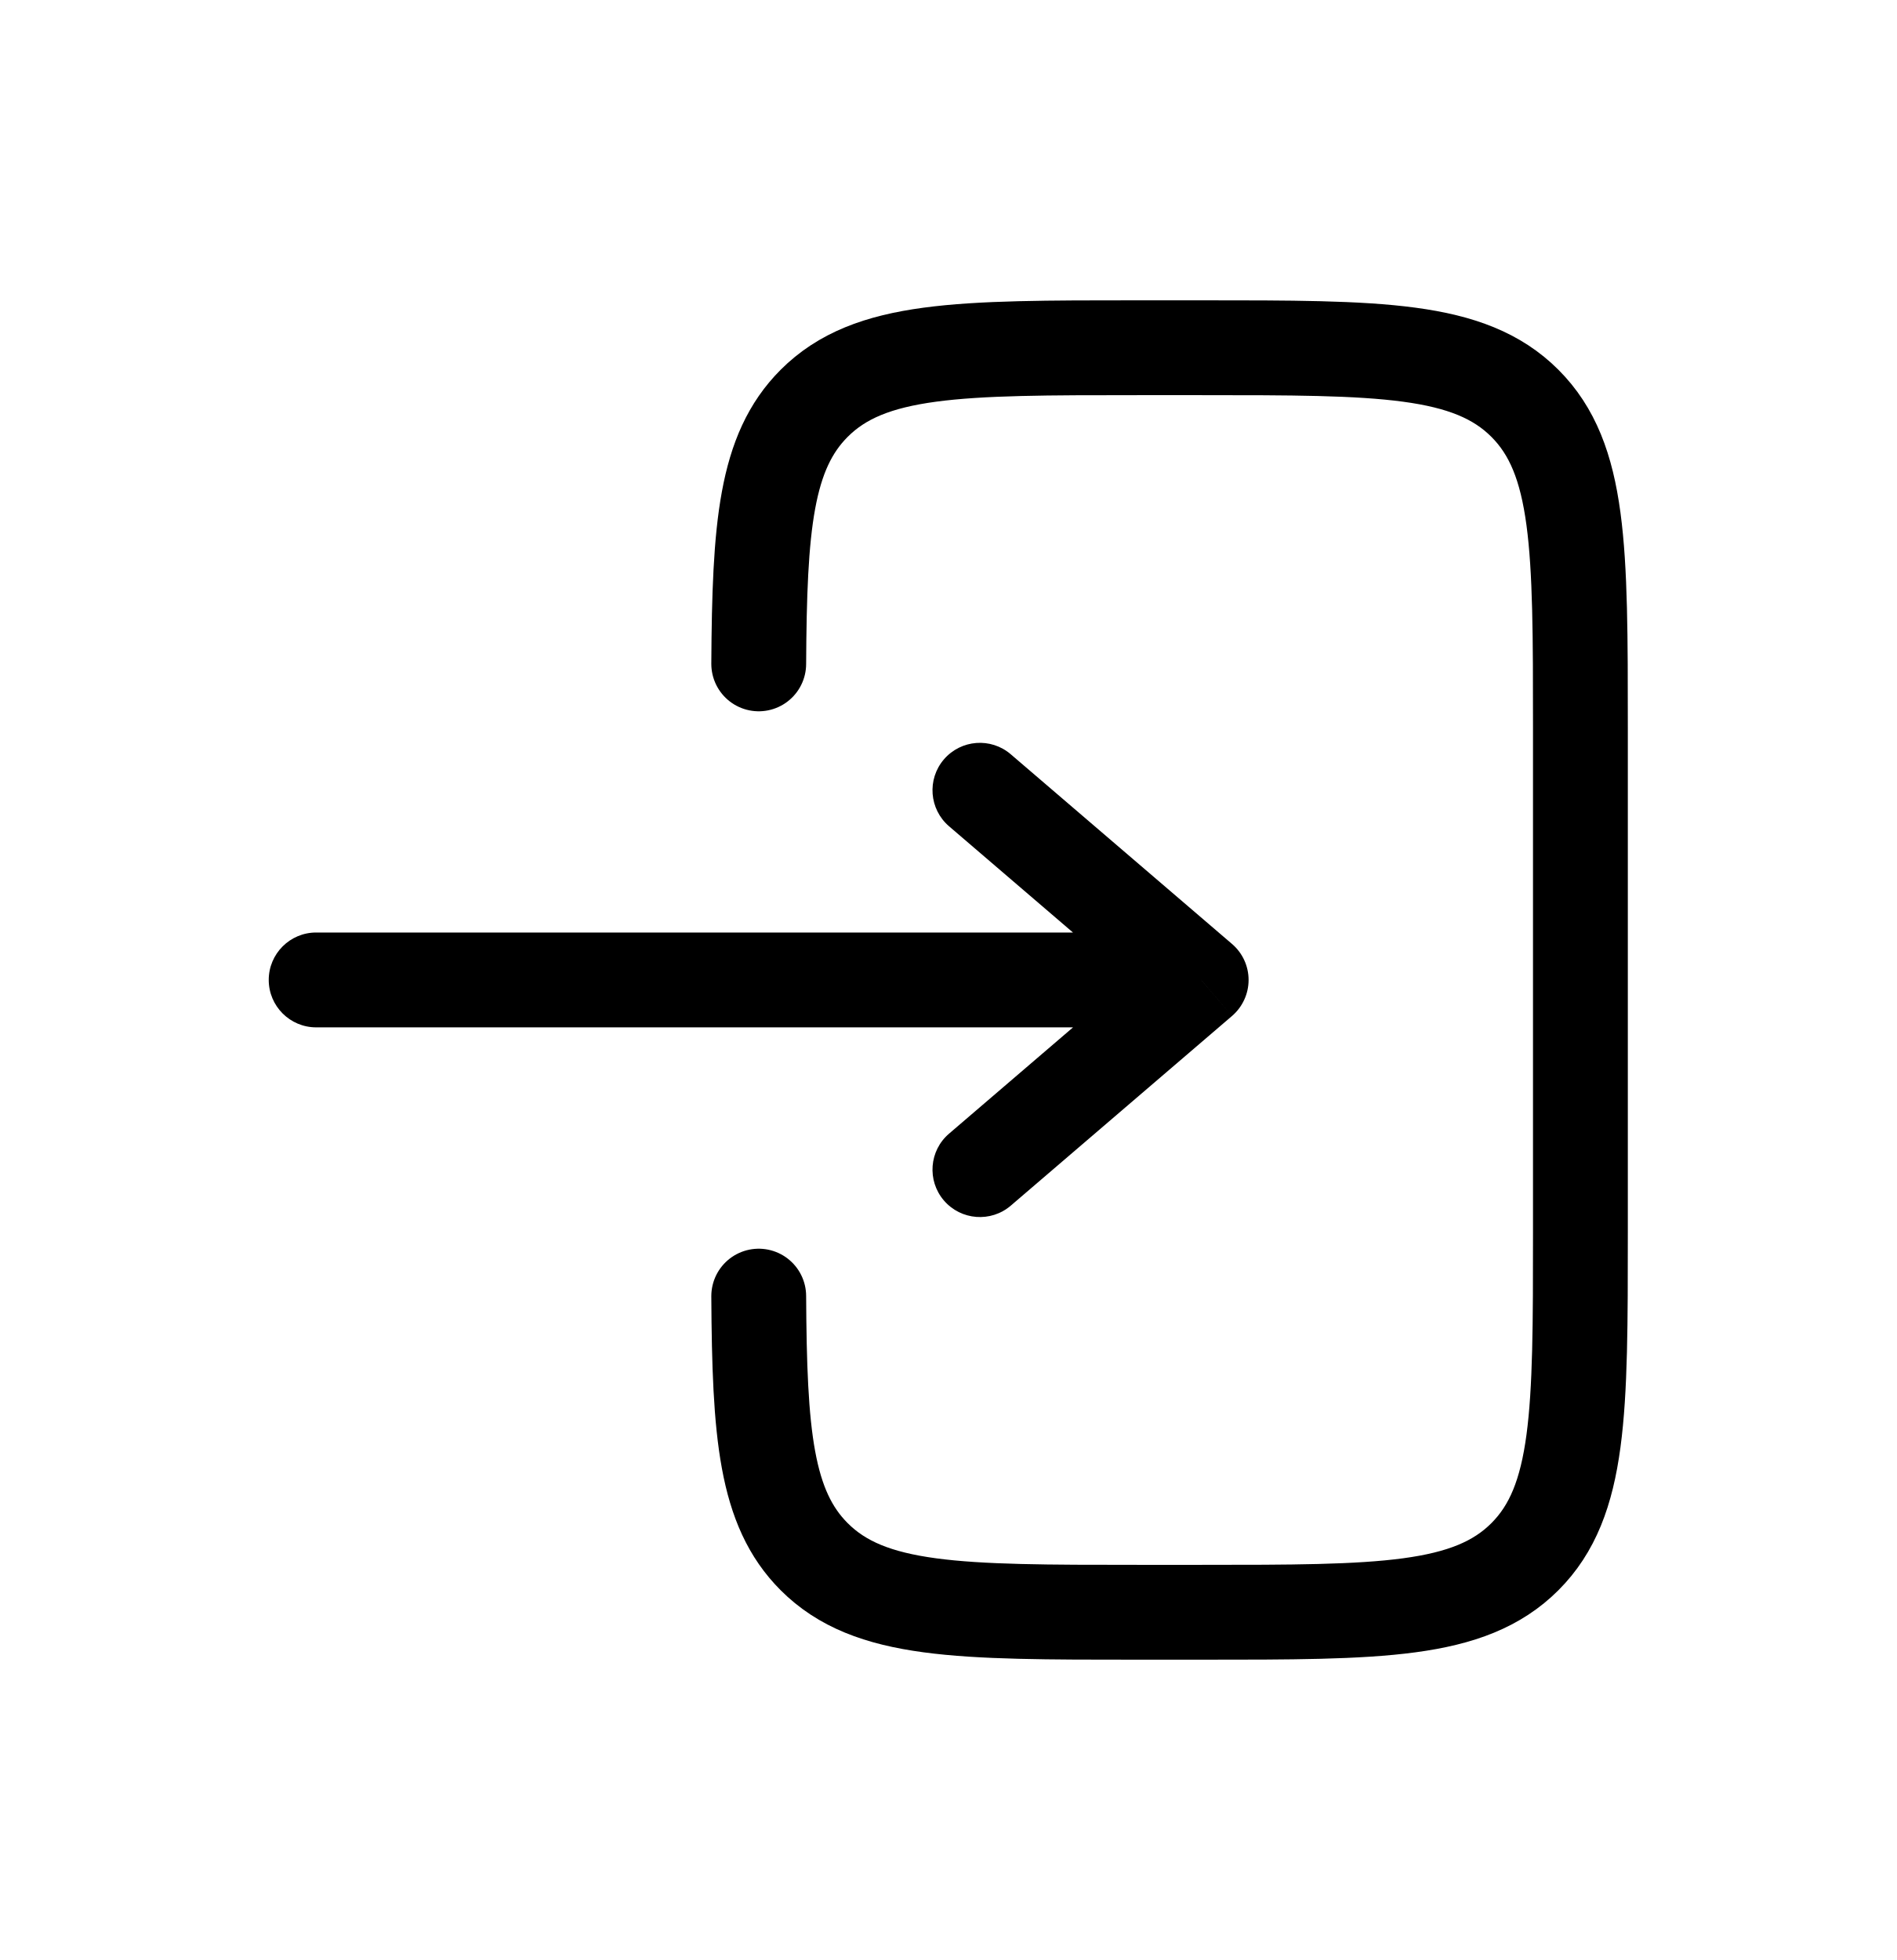
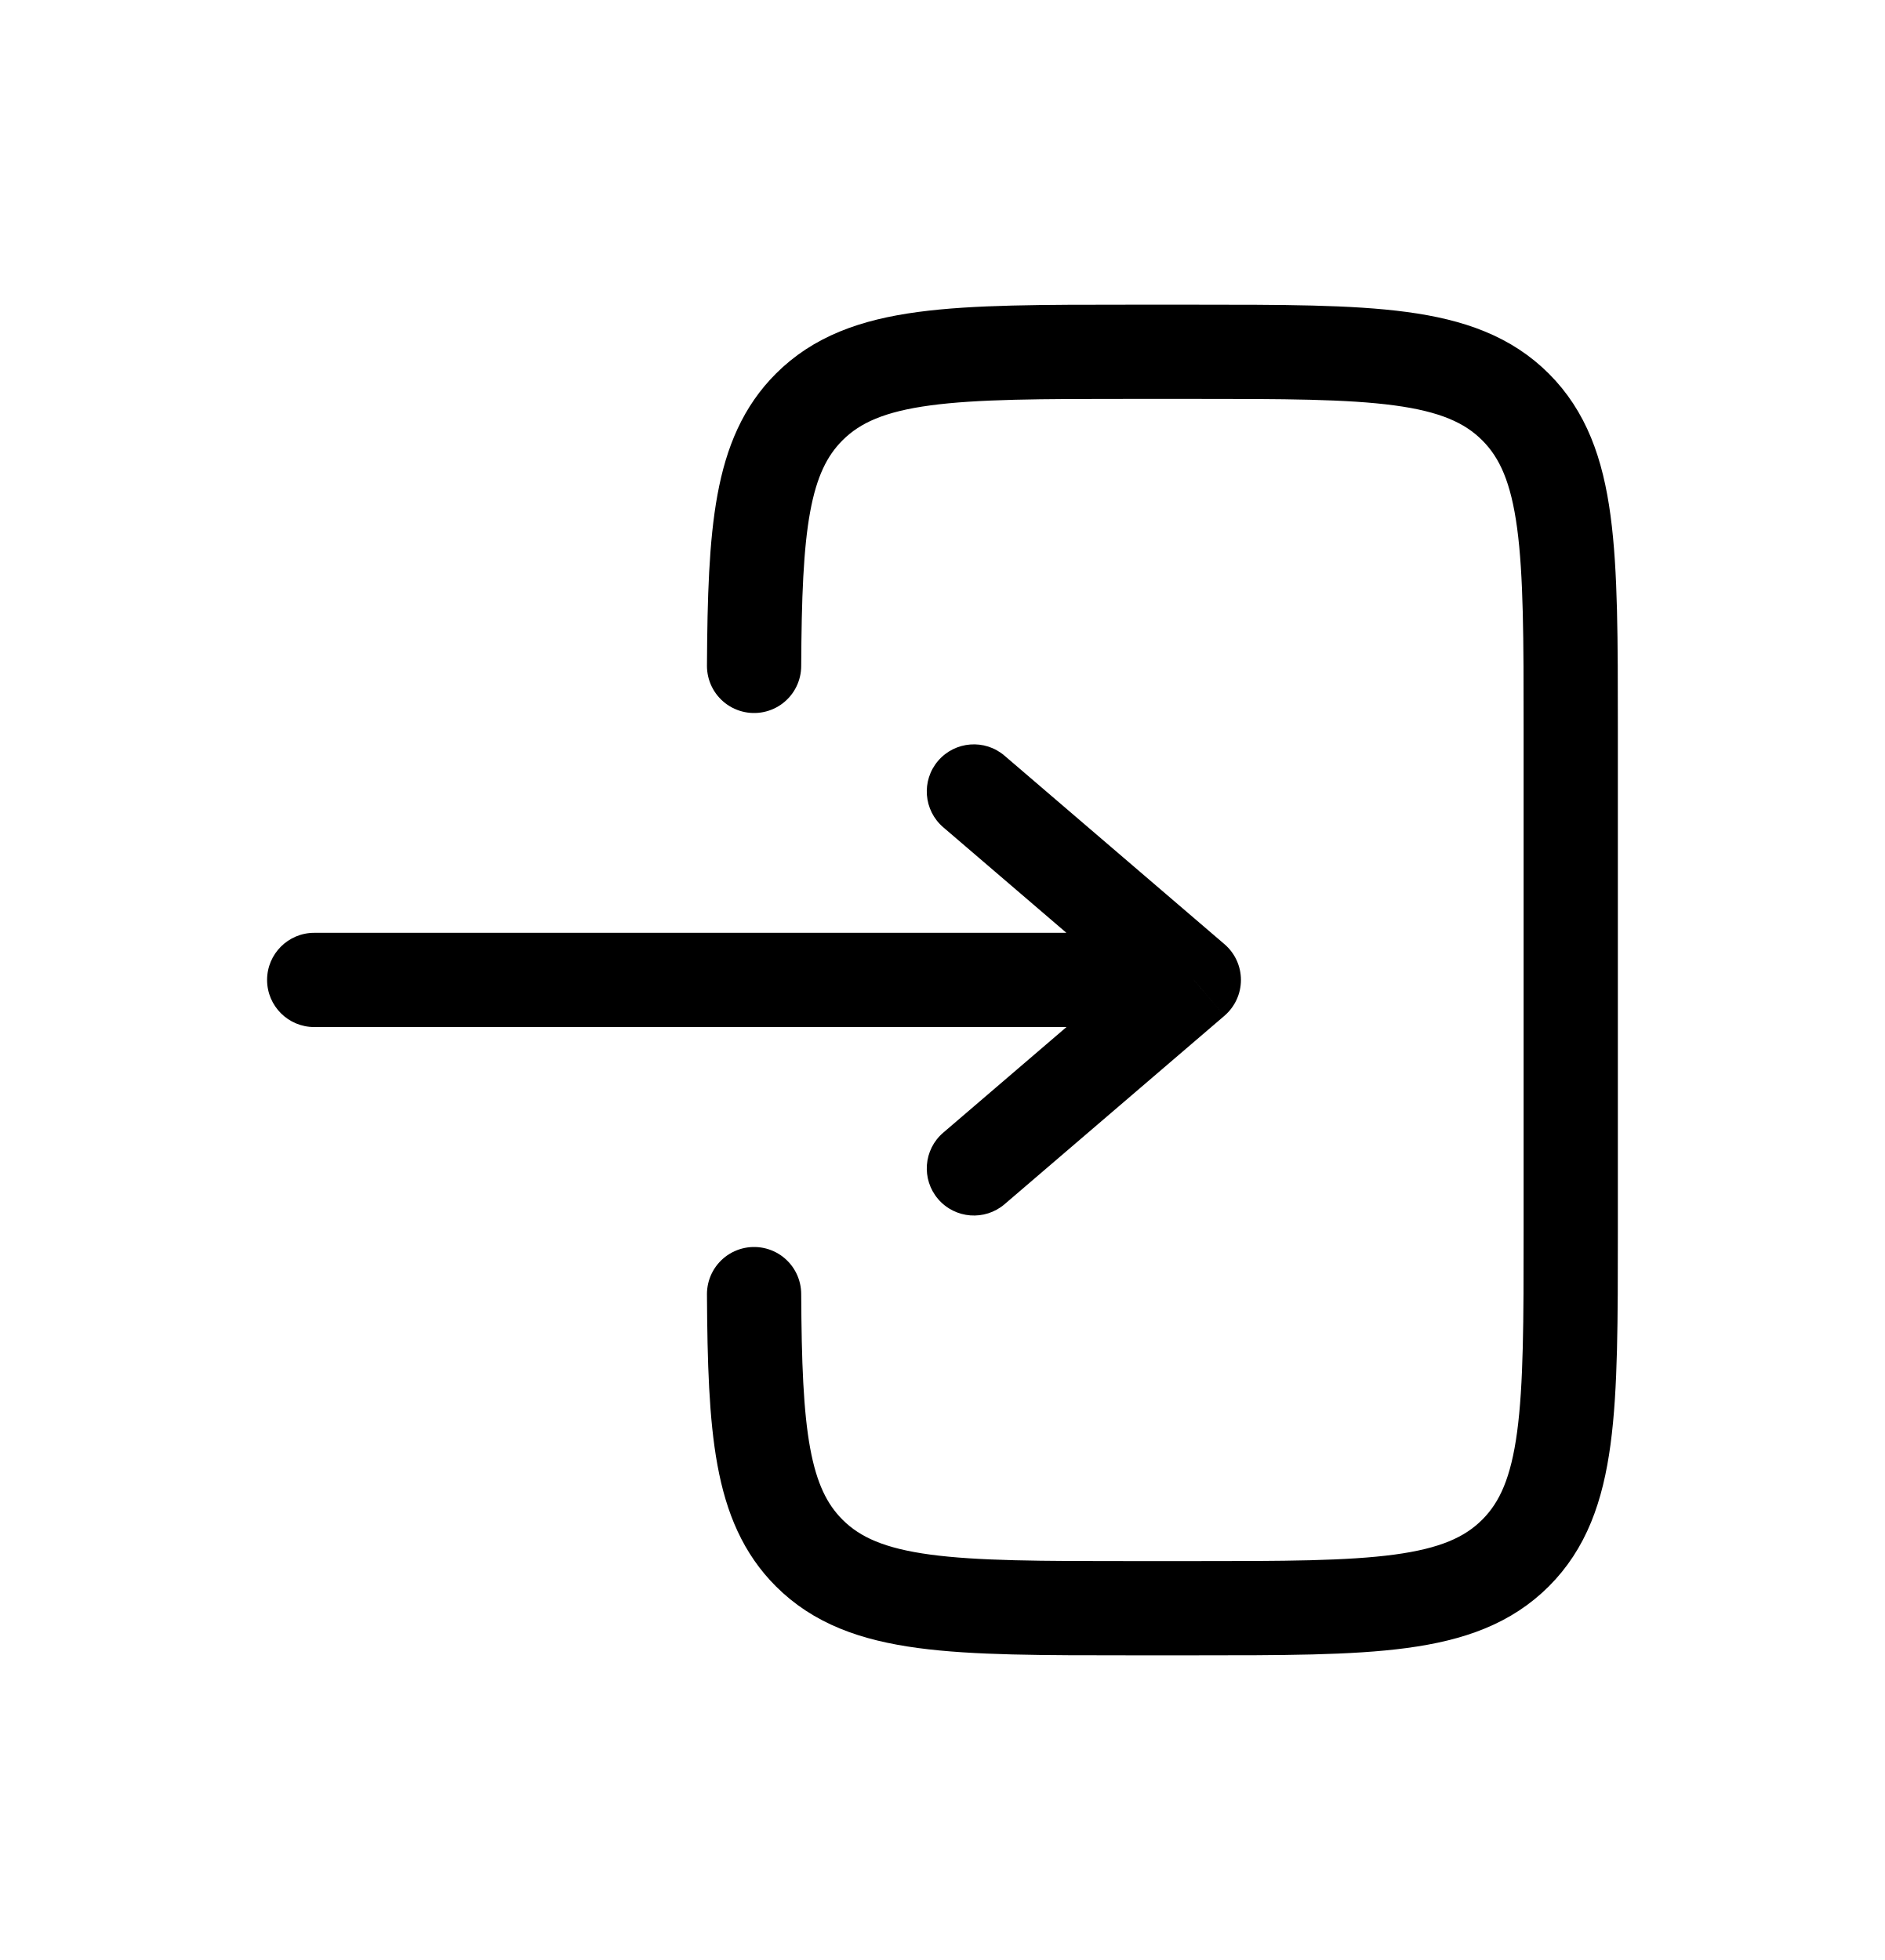
- <svg xmlns="http://www.w3.org/2000/svg" width="30" height="31" viewBox="0 0 30 31" fill="none">
+ <svg xmlns="http://www.w3.org/2000/svg" width="25" height="26" viewBox="0 0 30 31" fill="none">
  <path d="M5.001 14.749C4.587 14.749 4.251 15.085 4.251 15.499C4.251 15.913 4.587 16.249 5.001 16.249L5.001 14.749ZM19.001 15.499L19.489 16.069C19.655 15.926 19.751 15.718 19.751 15.499C19.751 15.28 19.655 15.072 19.489 14.93L19.001 15.499ZM15.989 11.93C15.675 11.66 15.201 11.696 14.931 12.011C14.662 12.325 14.698 12.799 15.013 13.069L15.989 11.93ZM15.013 17.93C14.698 18.199 14.662 18.673 14.931 18.987C15.201 19.302 15.675 19.338 15.989 19.069L15.013 17.93ZM5.001 16.249L19.001 16.249L19.001 14.749L5.001 14.749L5.001 16.249ZM19.489 14.93L15.989 11.93L15.013 13.069L18.513 16.069L19.489 14.93ZM18.513 14.93L15.013 17.93L15.989 19.069L19.489 16.069L18.513 14.93Z" fill="black" />
  <path d="M12.002 10.5C12.014 8.325 12.111 7.147 12.879 6.379C13.758 5.5 15.172 5.5 18 5.5L19 5.5C21.829 5.5 23.243 5.5 24.122 6.379C25 7.257 25 8.672 25 11.5L25 19.5C25 22.328 25 23.743 24.122 24.621C23.243 25.5 21.829 25.5 19 25.5H18C15.172 25.5 13.758 25.5 12.879 24.621C12.111 23.853 12.014 22.675 12.002 20.5" stroke="black" stroke-width="1.5" stroke-linecap="round" />
</svg>
